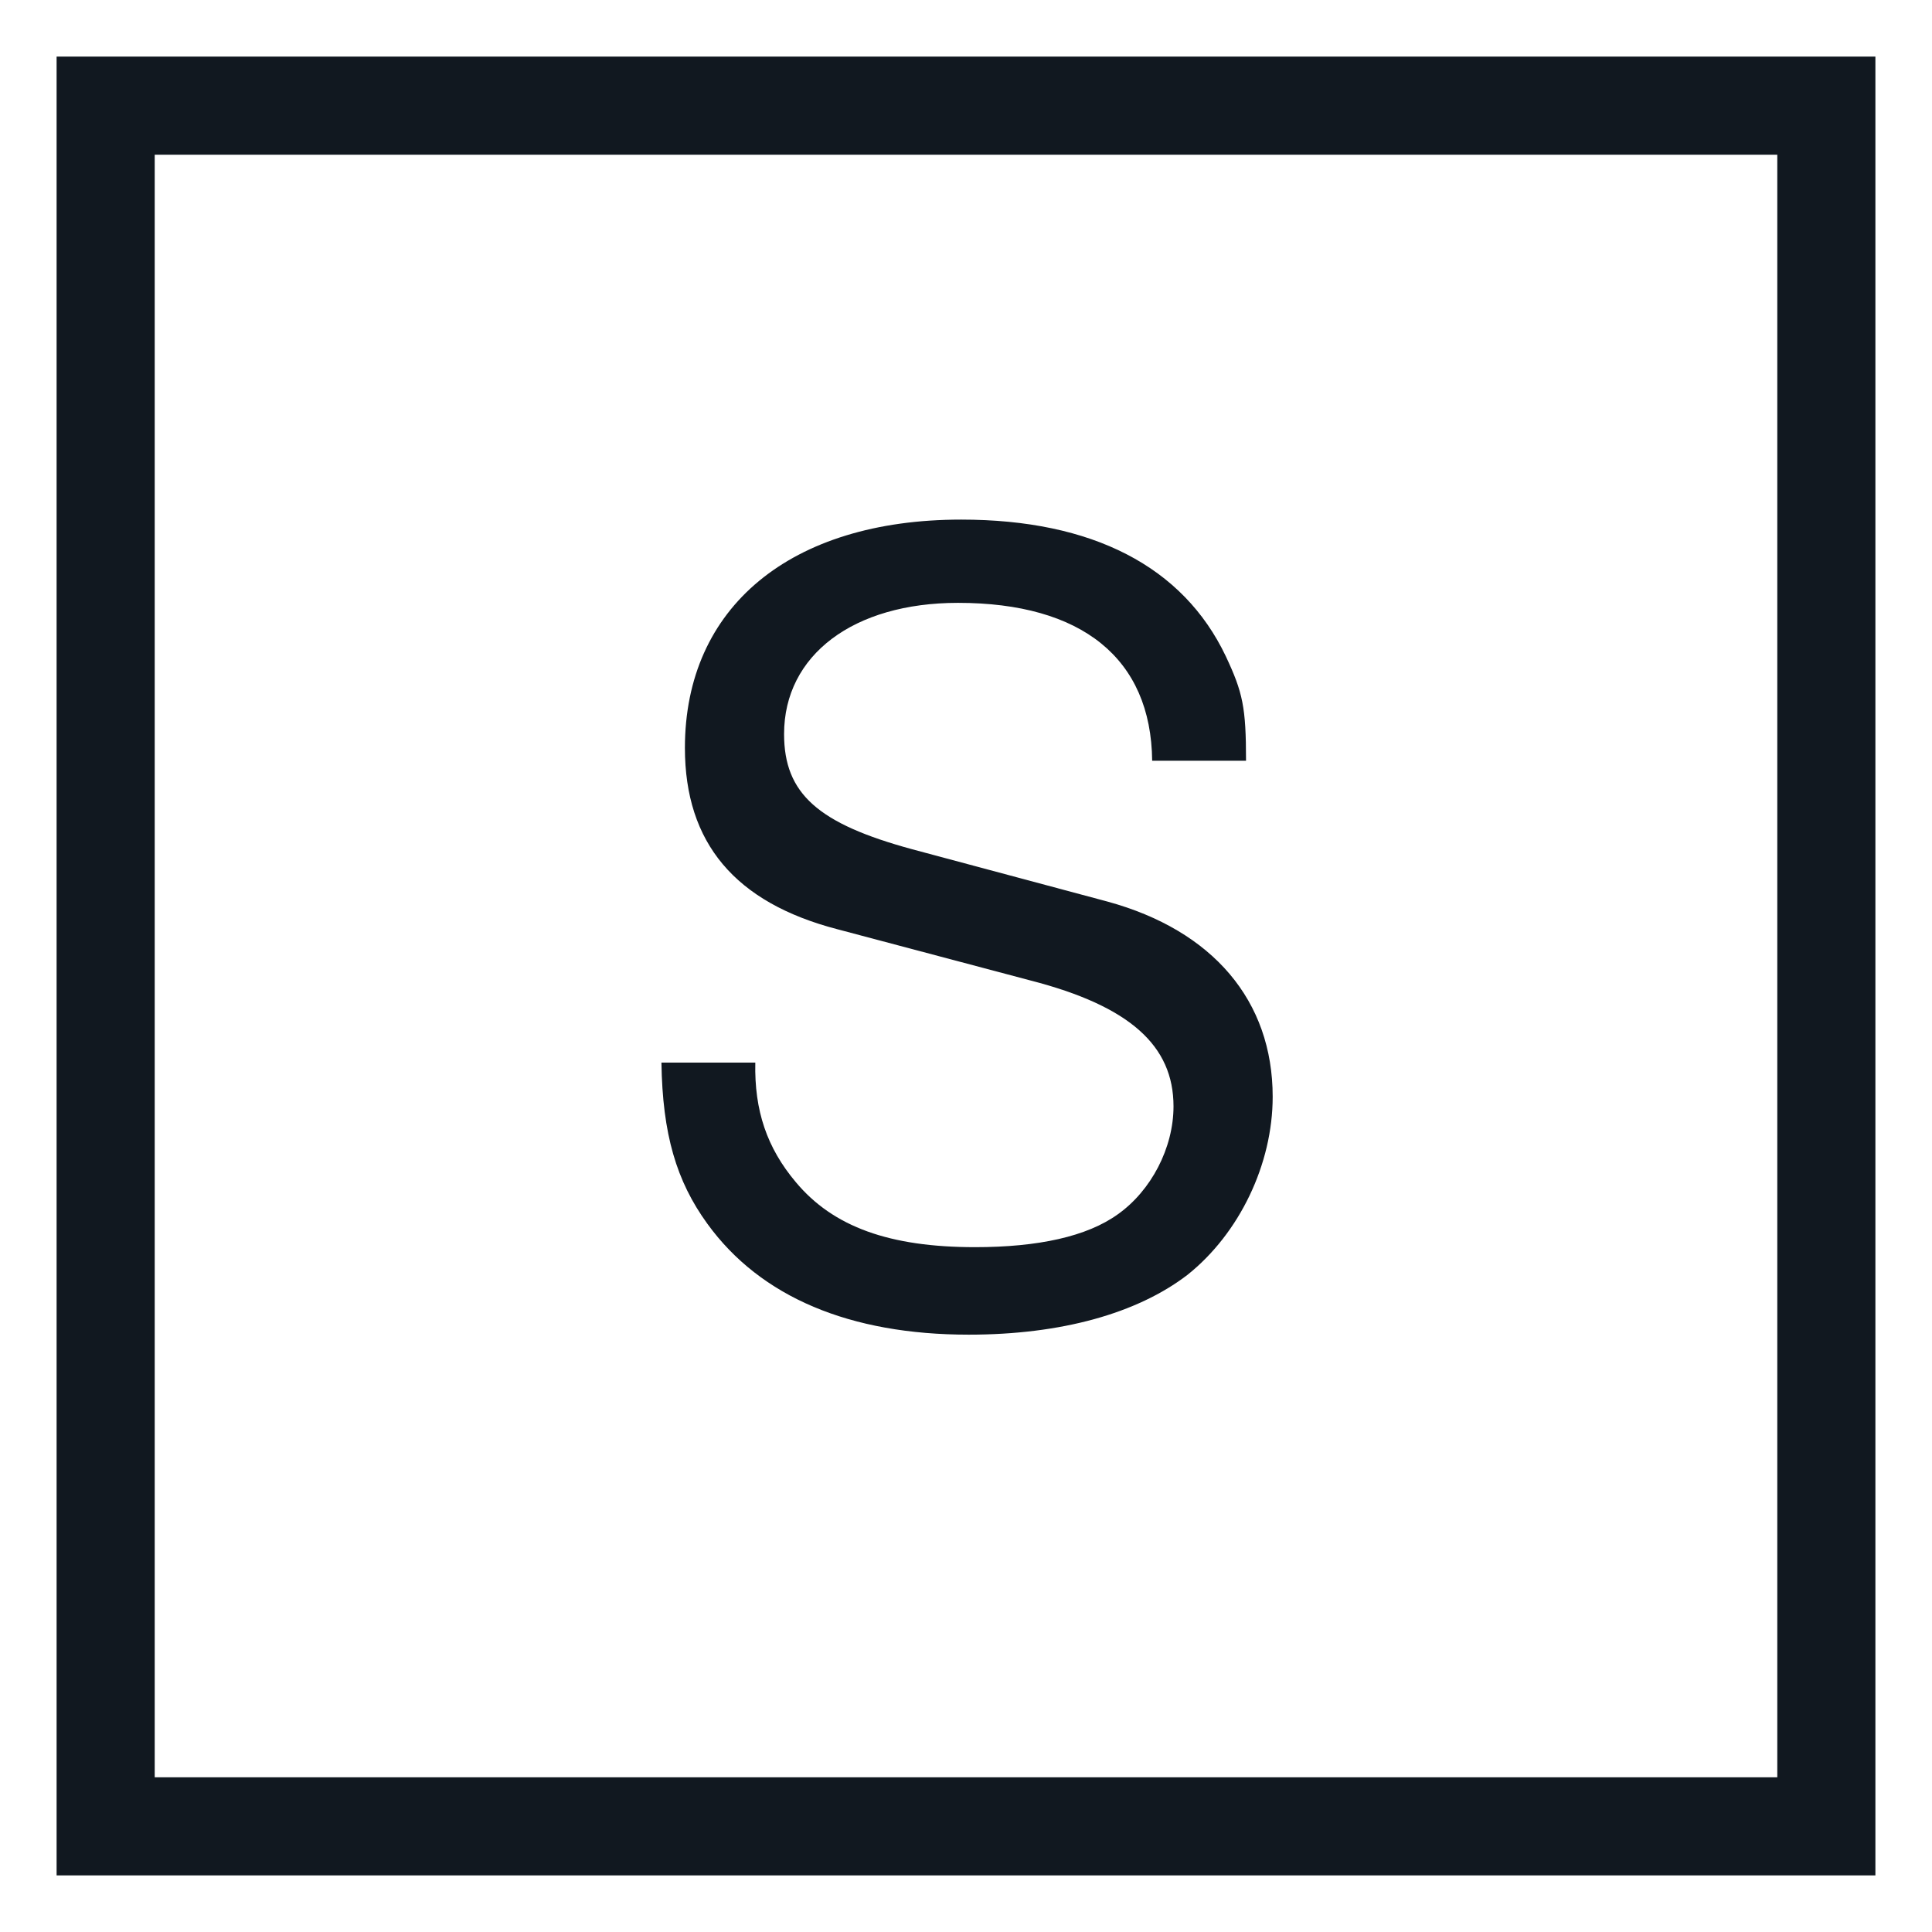
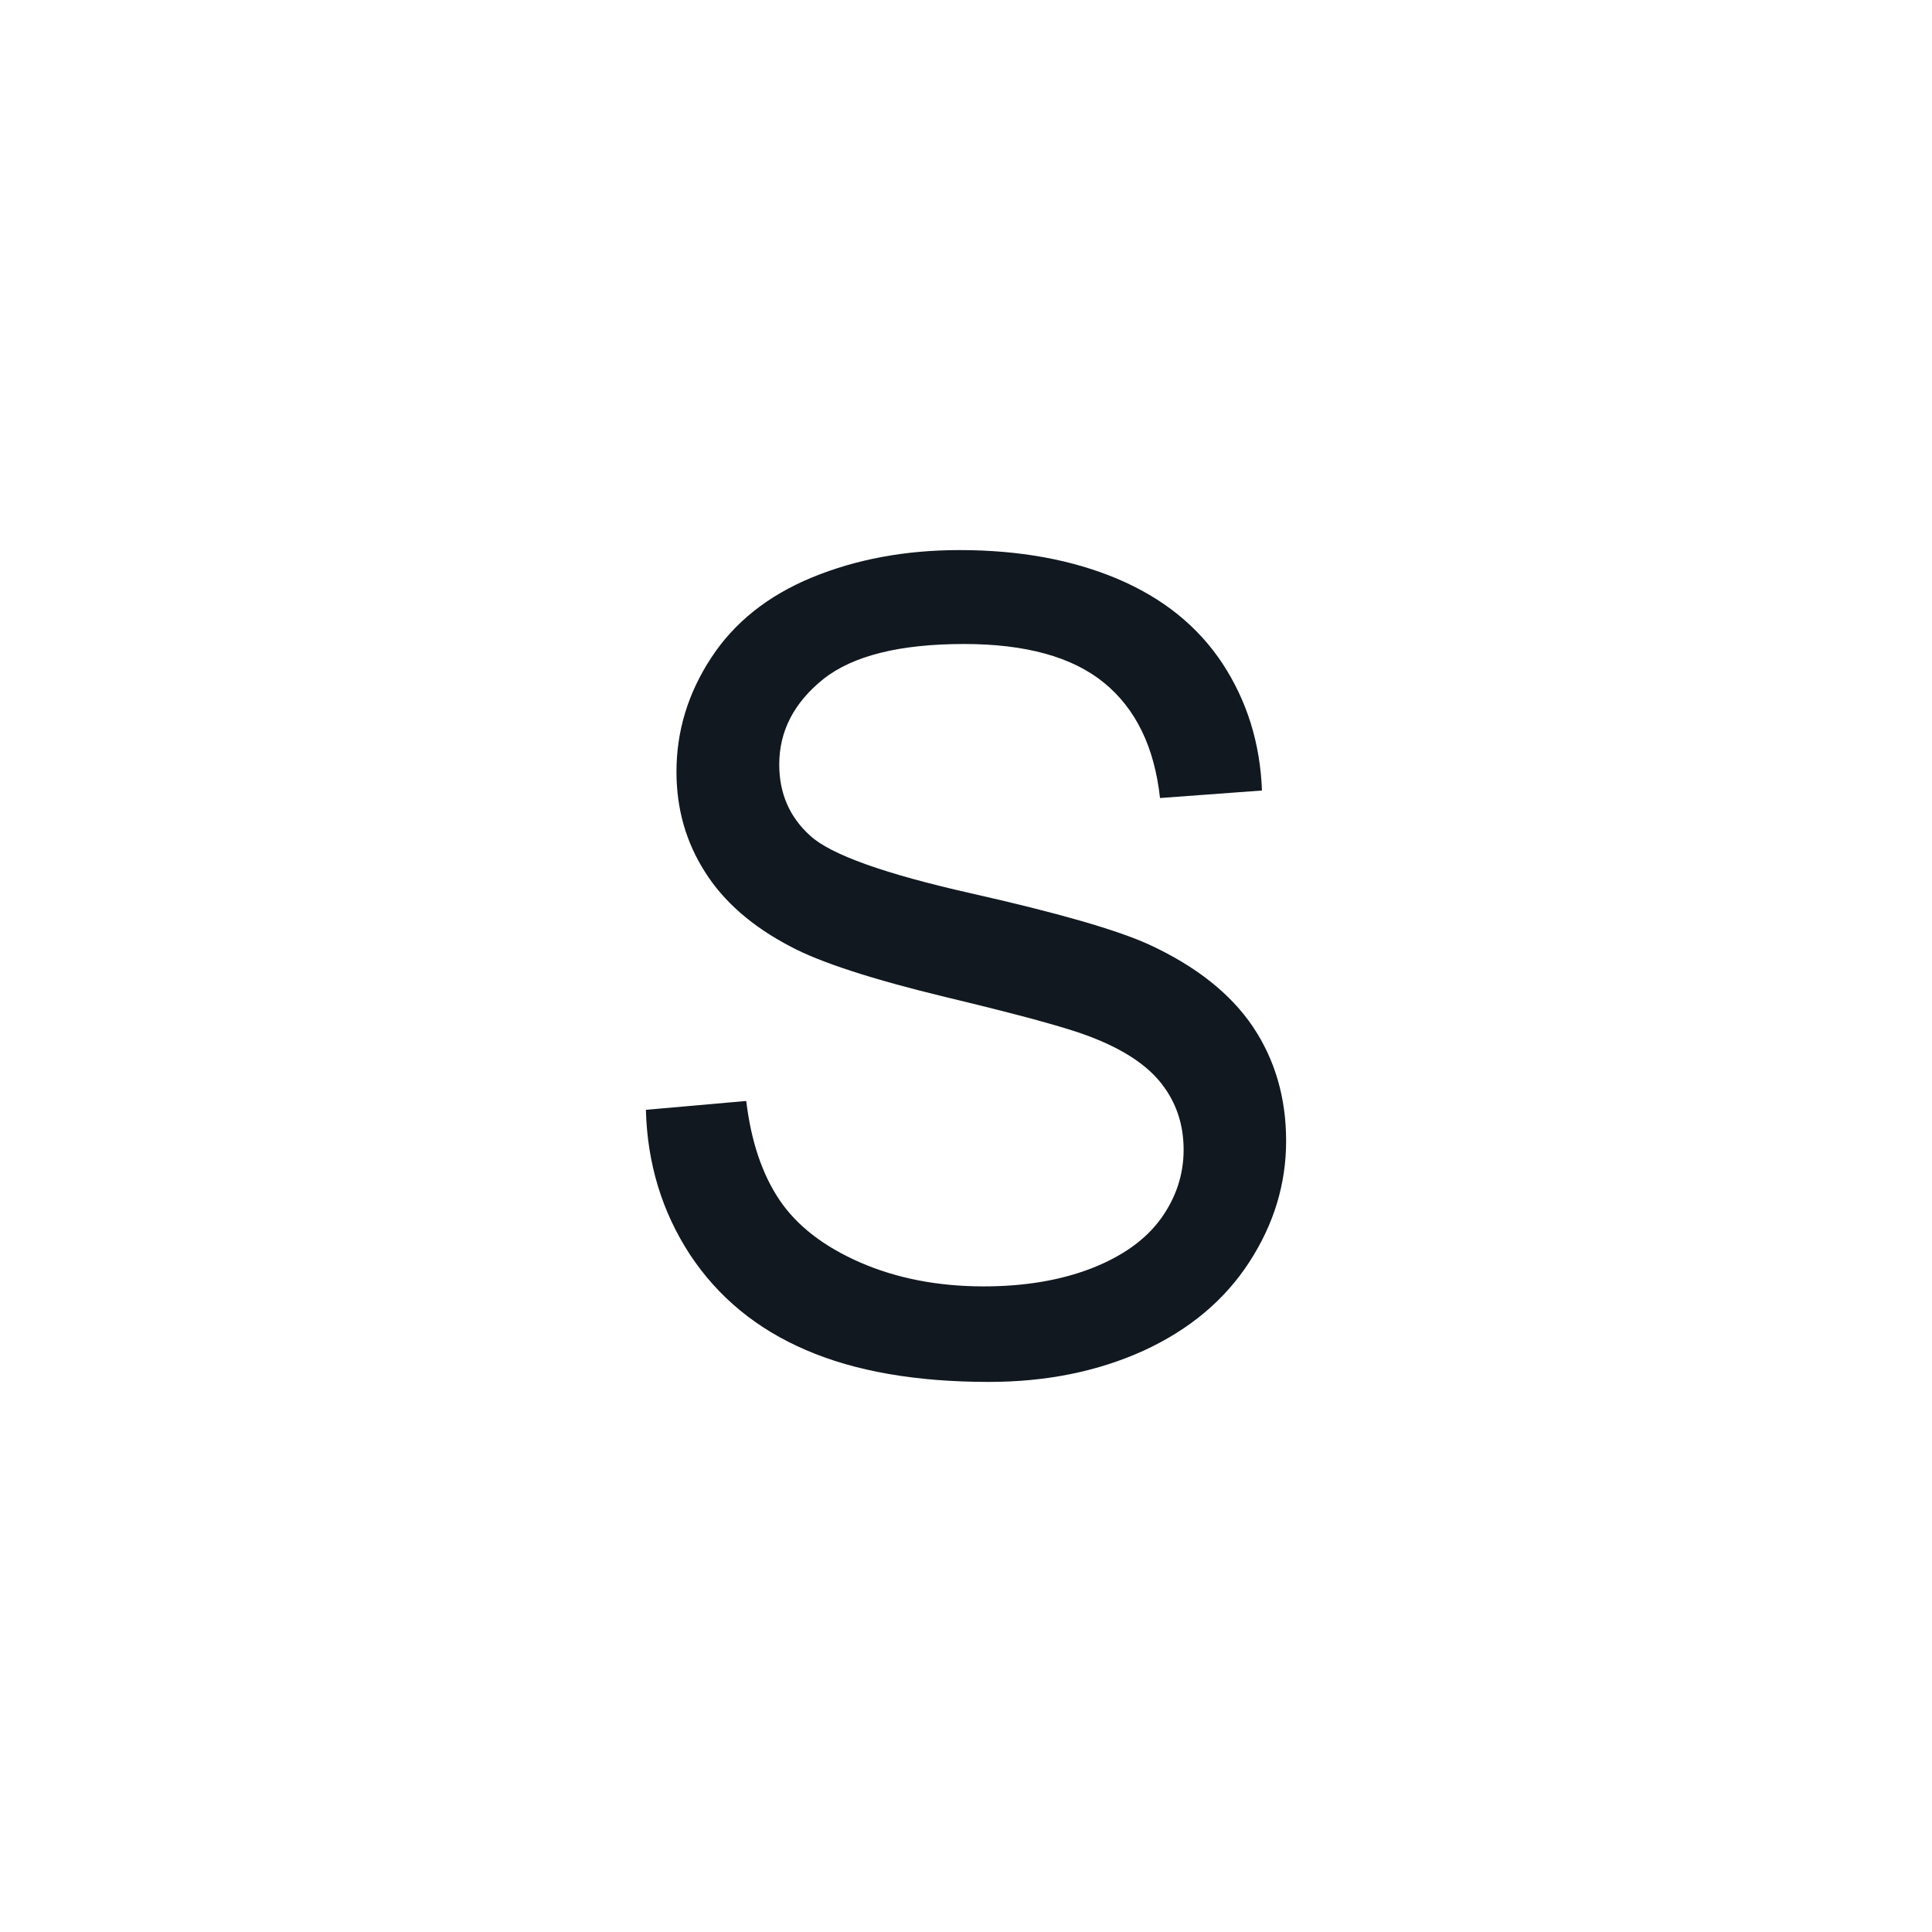
- <svg xmlns="http://www.w3.org/2000/svg" viewBox="0 0 512 512">
-   <rect width="512" height="512" fill="#ffffff" />
-   <rect x="28" y="28" width="456" height="456" fill="#ffffff" stroke="#111820" stroke-width="26" />
-   <text x="256" y="347.2" text-anchor="middle" font-family="Helvetica Neue,Helvetica,Arial,sans-serif" font-size="282.72" letter-spacing="-8" fill="#111820">S</text>
+ <svg xmlns="http://www.w3.org/2000/svg" viewBox="18 18 72 72">
+   <rect x="0" y="0" width="108" height="108" fill="#FFFFFF" />
+   <path d="M42.07 59.36L42.07 59.36L45.81 59.03Q46.08 61.28 47.05 62.72Q48.02 64.16 50.06 65.05Q52.11 65.94 54.66 65.94L54.66 65.94Q56.93 65.94 58.67 65.27Q60.41 64.59 61.26 63.42Q62.11 62.24 62.11 60.85L62.11 60.85Q62.11 59.44 61.29 58.39Q60.47 57.33 58.59 56.62L58.59 56.62Q57.38 56.15 53.25 55.16Q49.12 54.16 47.47 53.28L47.47 53.28Q45.32 52.16 44.27 50.49Q43.21 48.83 43.21 46.76L43.21 46.76Q43.21 44.49 44.50 42.52Q45.79 40.54 48.26 39.52Q50.74 38.50 53.76 38.50L53.76 38.50Q57.10 38.50 59.64 39.57Q62.19 40.65 63.56 42.73Q64.93 44.82 65.03 47.46L65.03 47.46L61.23 47.74Q60.92 44.90 59.15 43.45Q57.38 42.00 53.93 42.00L53.93 42.00Q50.33 42.00 48.68 43.31Q47.04 44.63 47.04 46.49L47.04 46.49Q47.04 48.11 48.20 49.15L48.20 49.15Q49.35 50.20 54.18 51.29Q59.02 52.38 60.82 53.20L60.82 53.20Q63.44 54.41 64.69 56.26Q65.93 58.11 65.93 60.52L65.93 60.52Q65.93 62.92 64.56 65.03Q63.19 67.15 60.63 68.33Q58.06 69.50 54.85 69.50L54.85 69.50Q50.78 69.50 48.03 68.31Q45.28 67.13 43.71 64.75Q42.15 62.36 42.07 59.36Z" fill="#111820" />
</svg>
